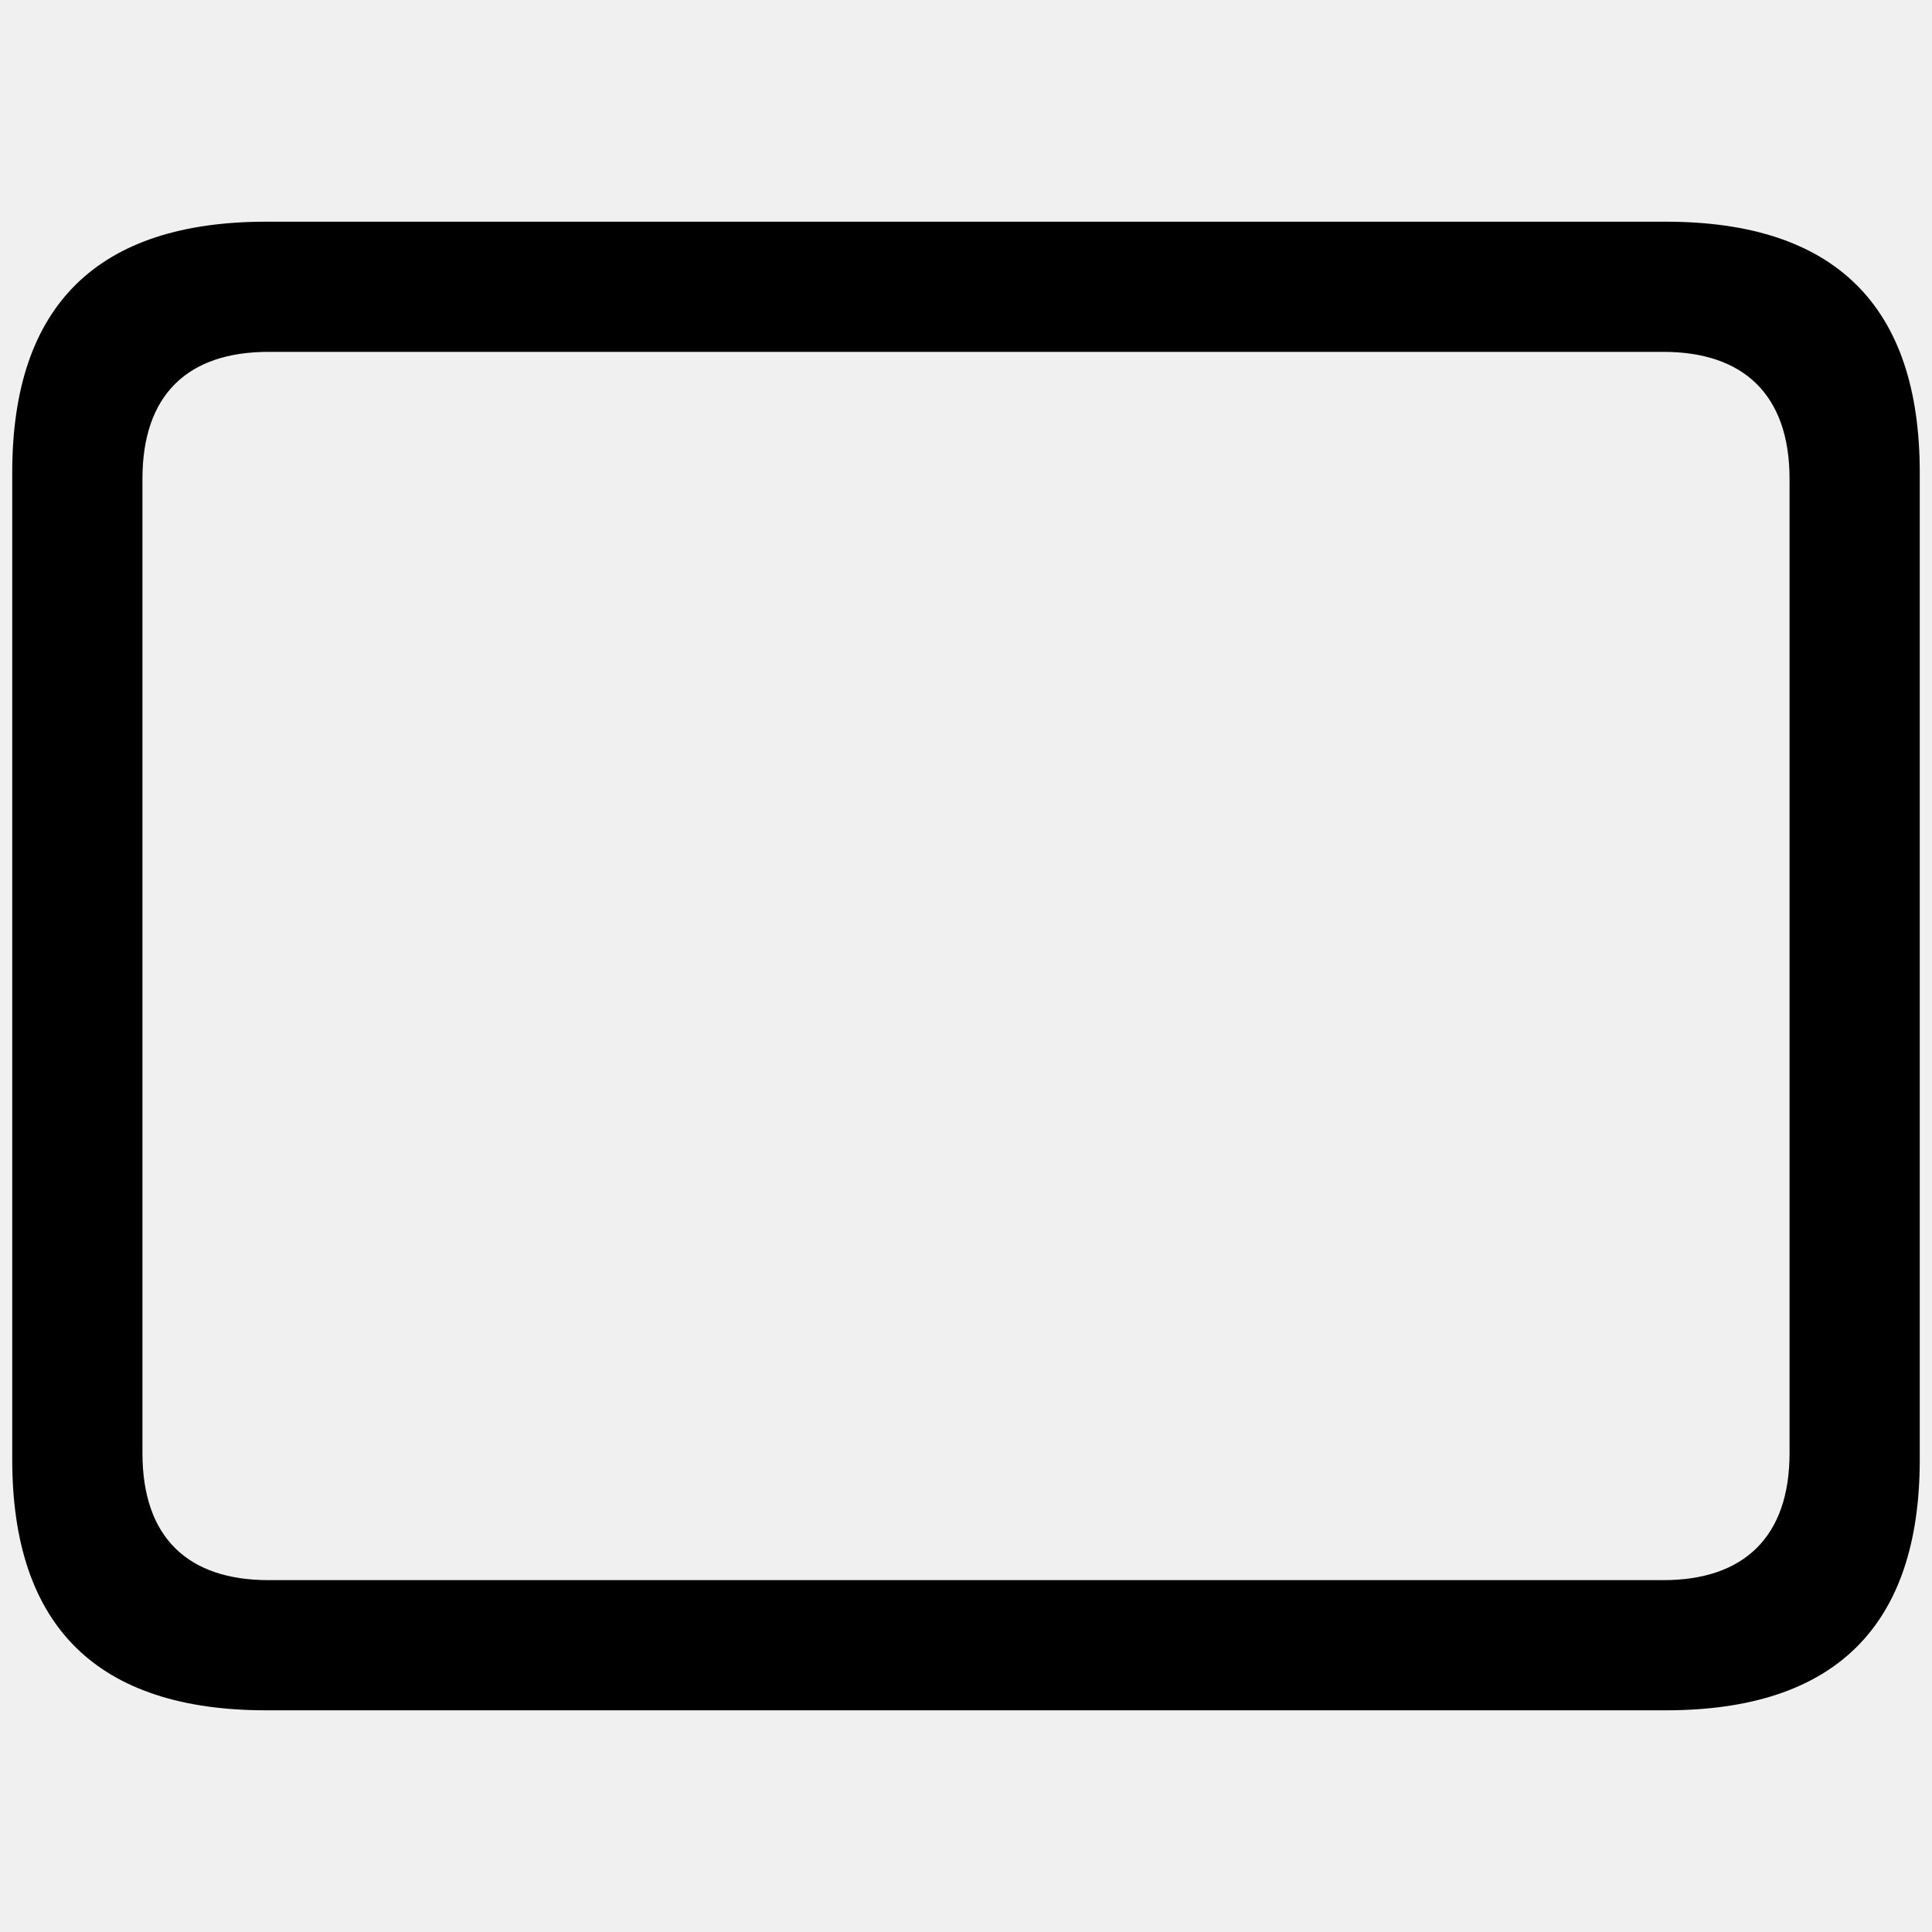
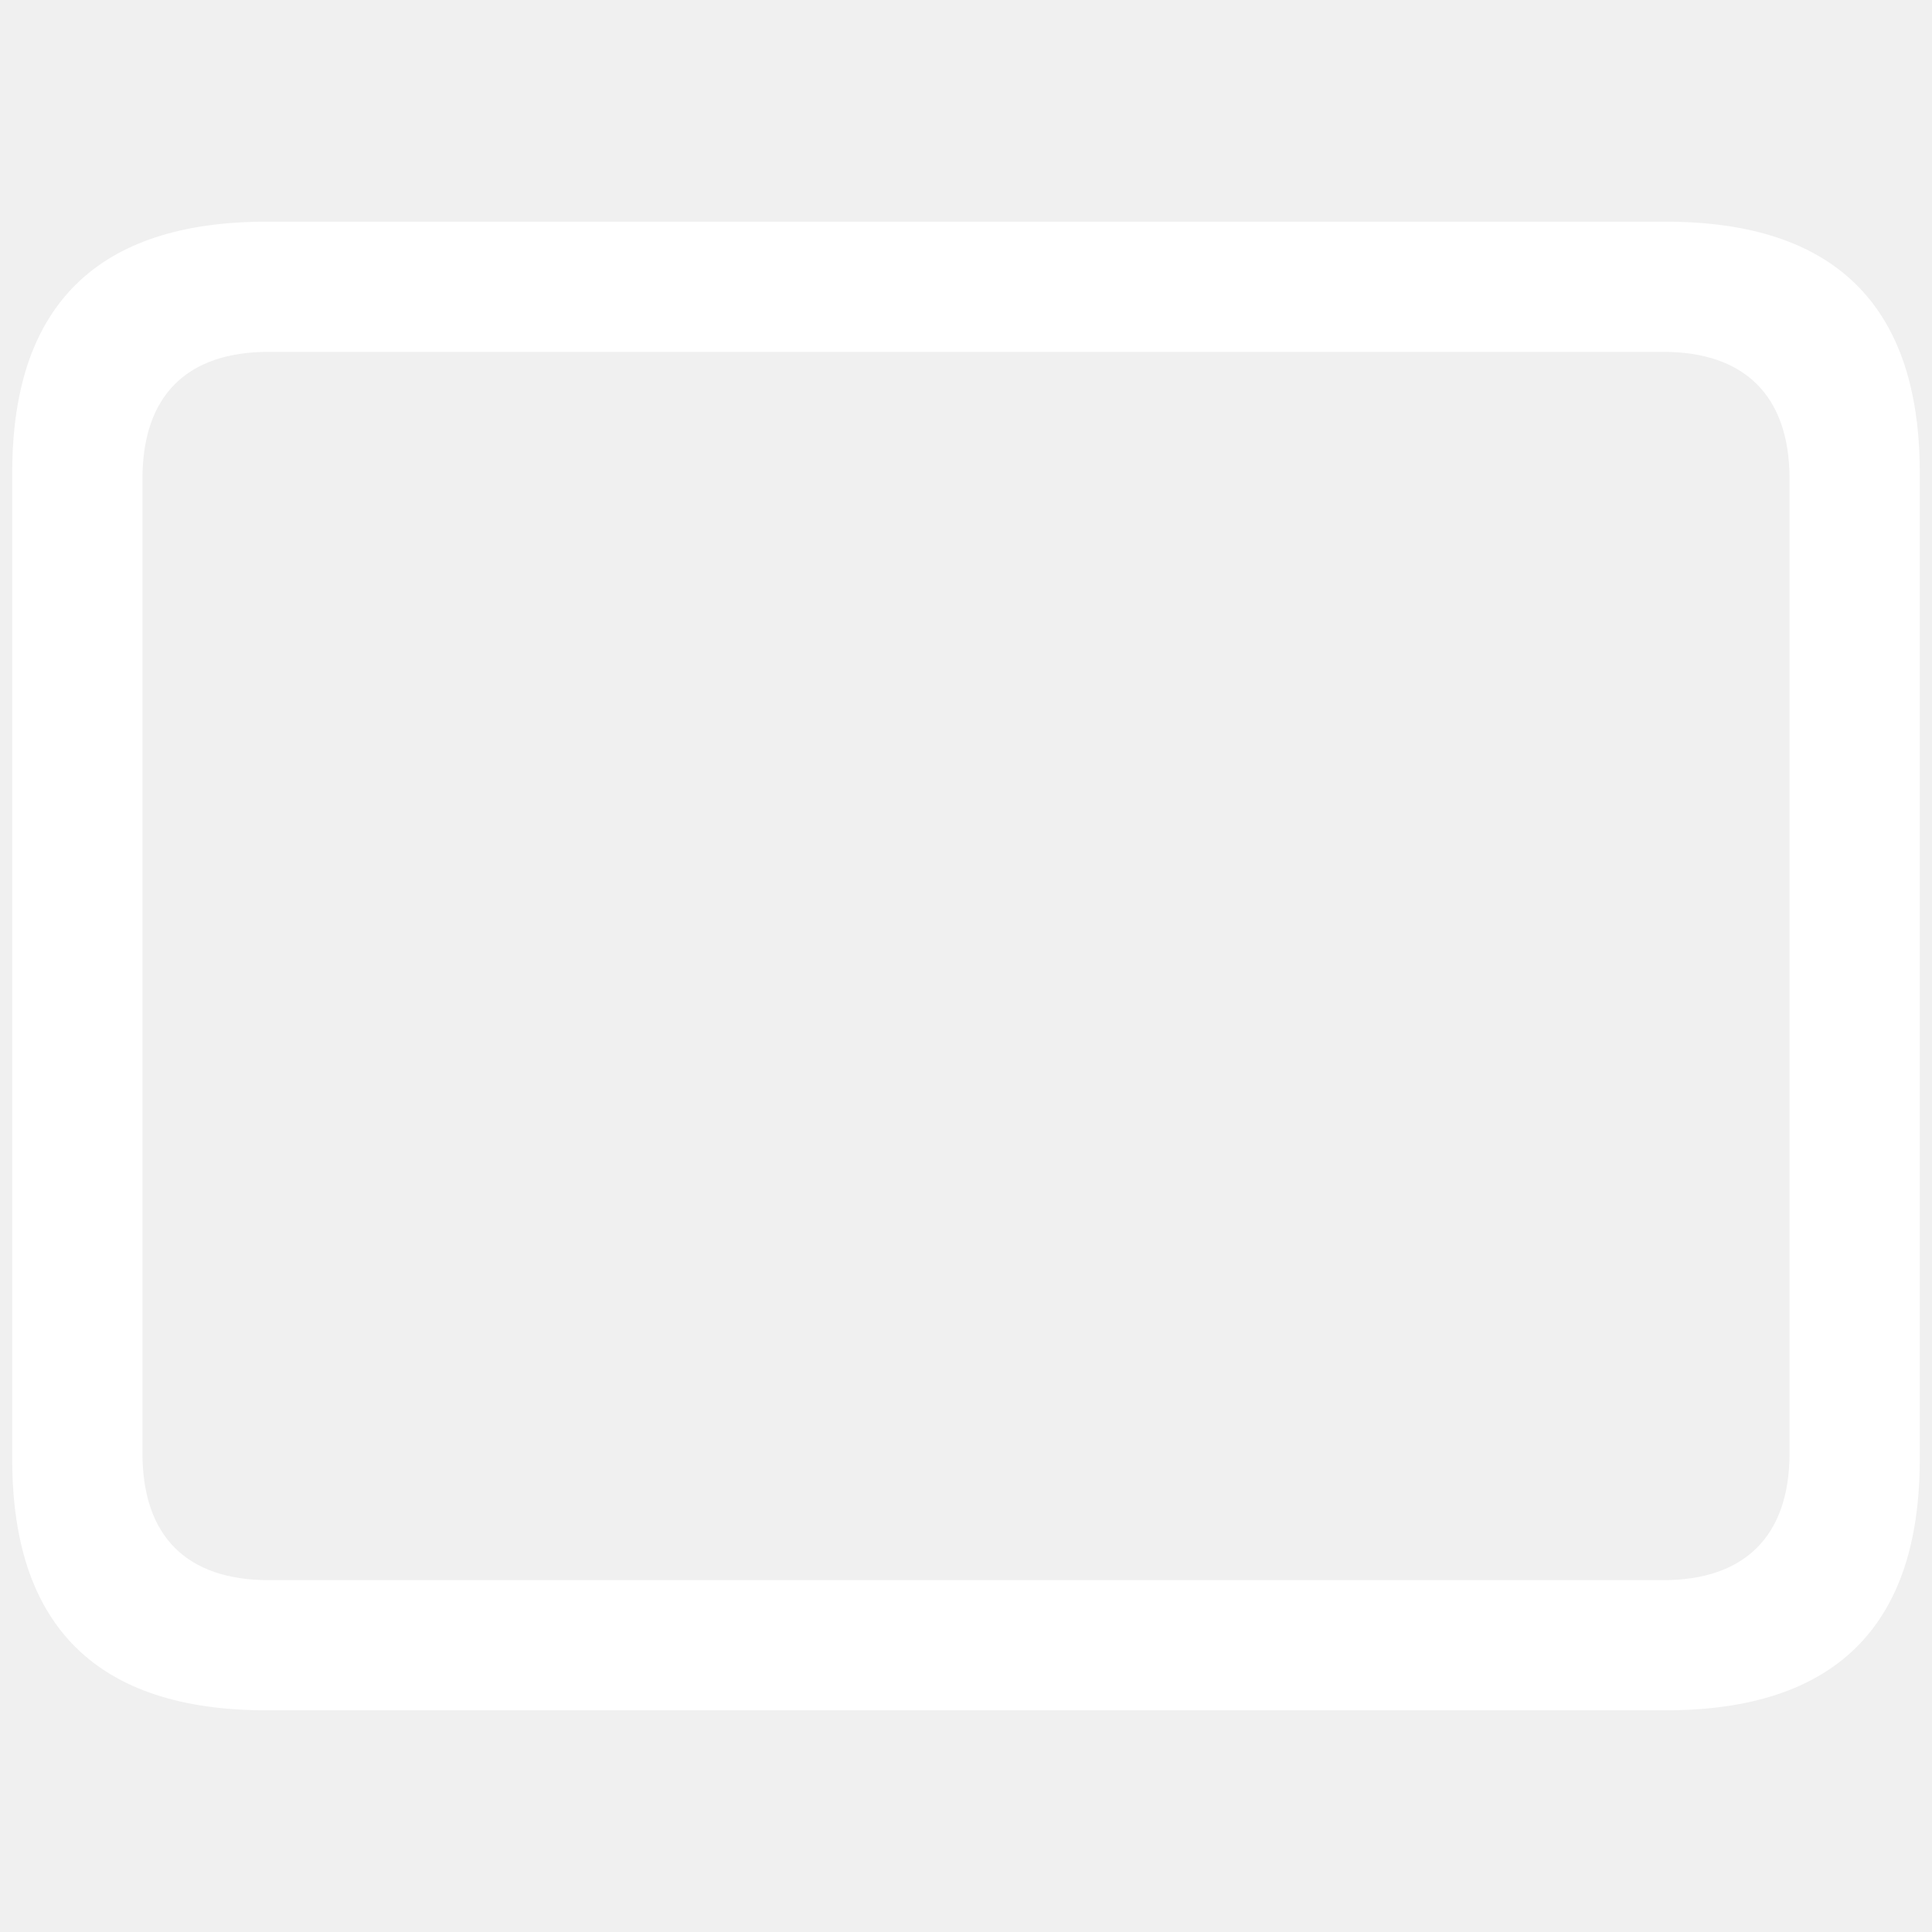
- <svg xmlns="http://www.w3.org/2000/svg" fill="#000000" width="800px" height="800px" viewBox="0 0 56 56">
-   <path d="M 7.715 49.574 L 48.285 49.574 C 53.184 49.574 55.645 47.137 55.645 42.309 L 55.645 13.691 C 55.645 8.863 53.184 6.426 48.285 6.426 L 7.715 6.426 C 2.84 6.426 .355 8.84 .355 13.691 L .355 42.309 C .355 47.16 2.84 49.574 7.715 49.574 Z M 7.785 45.801 C 5.441 45.801 4.129 44.559 4.129 42.121 L 4.129 13.879 C 4.129 11.441 5.441 10.199 7.785 10.199 L 48.215 10.199 C 50.535 10.199 51.871 11.441 51.871 13.879 L 51.871 42.121 C 51.871 44.559 50.535 45.801 48.215 45.801 Z" />
+ <svg xmlns="http://www.w3.org/2000/svg" fill="#ffffff" width="800px" height="800px" viewBox="0 0 56 56">
+   <path d="M 7.715 49.574 L 48.285 49.574 C 53.184 49.574 55.645 47.137 55.645 42.309 L 55.645 13.691 C 55.645 8.863 53.184 6.426 48.285 6.426 L 7.715 6.426 C 2.84 6.426 .355 8.84 .355 13.691 L .355 42.309 C .355 47.16 2.84 49.574 7.715 49.574 Z M 7.785 45.801 C 5.441 45.801 4.129 44.559 4.129 42.121 L 4.129 13.879 C 4.129 11.441 5.441 10.199 7.785 10.199 L 48.215 10.199 C 50.535 10.199 51.871 11.441 51.871 13.879 L 51.871 42.121 C 51.871 44.559 50.535 45.801 48.215 45.801 Z" fill="#ffffff" />
</svg>
